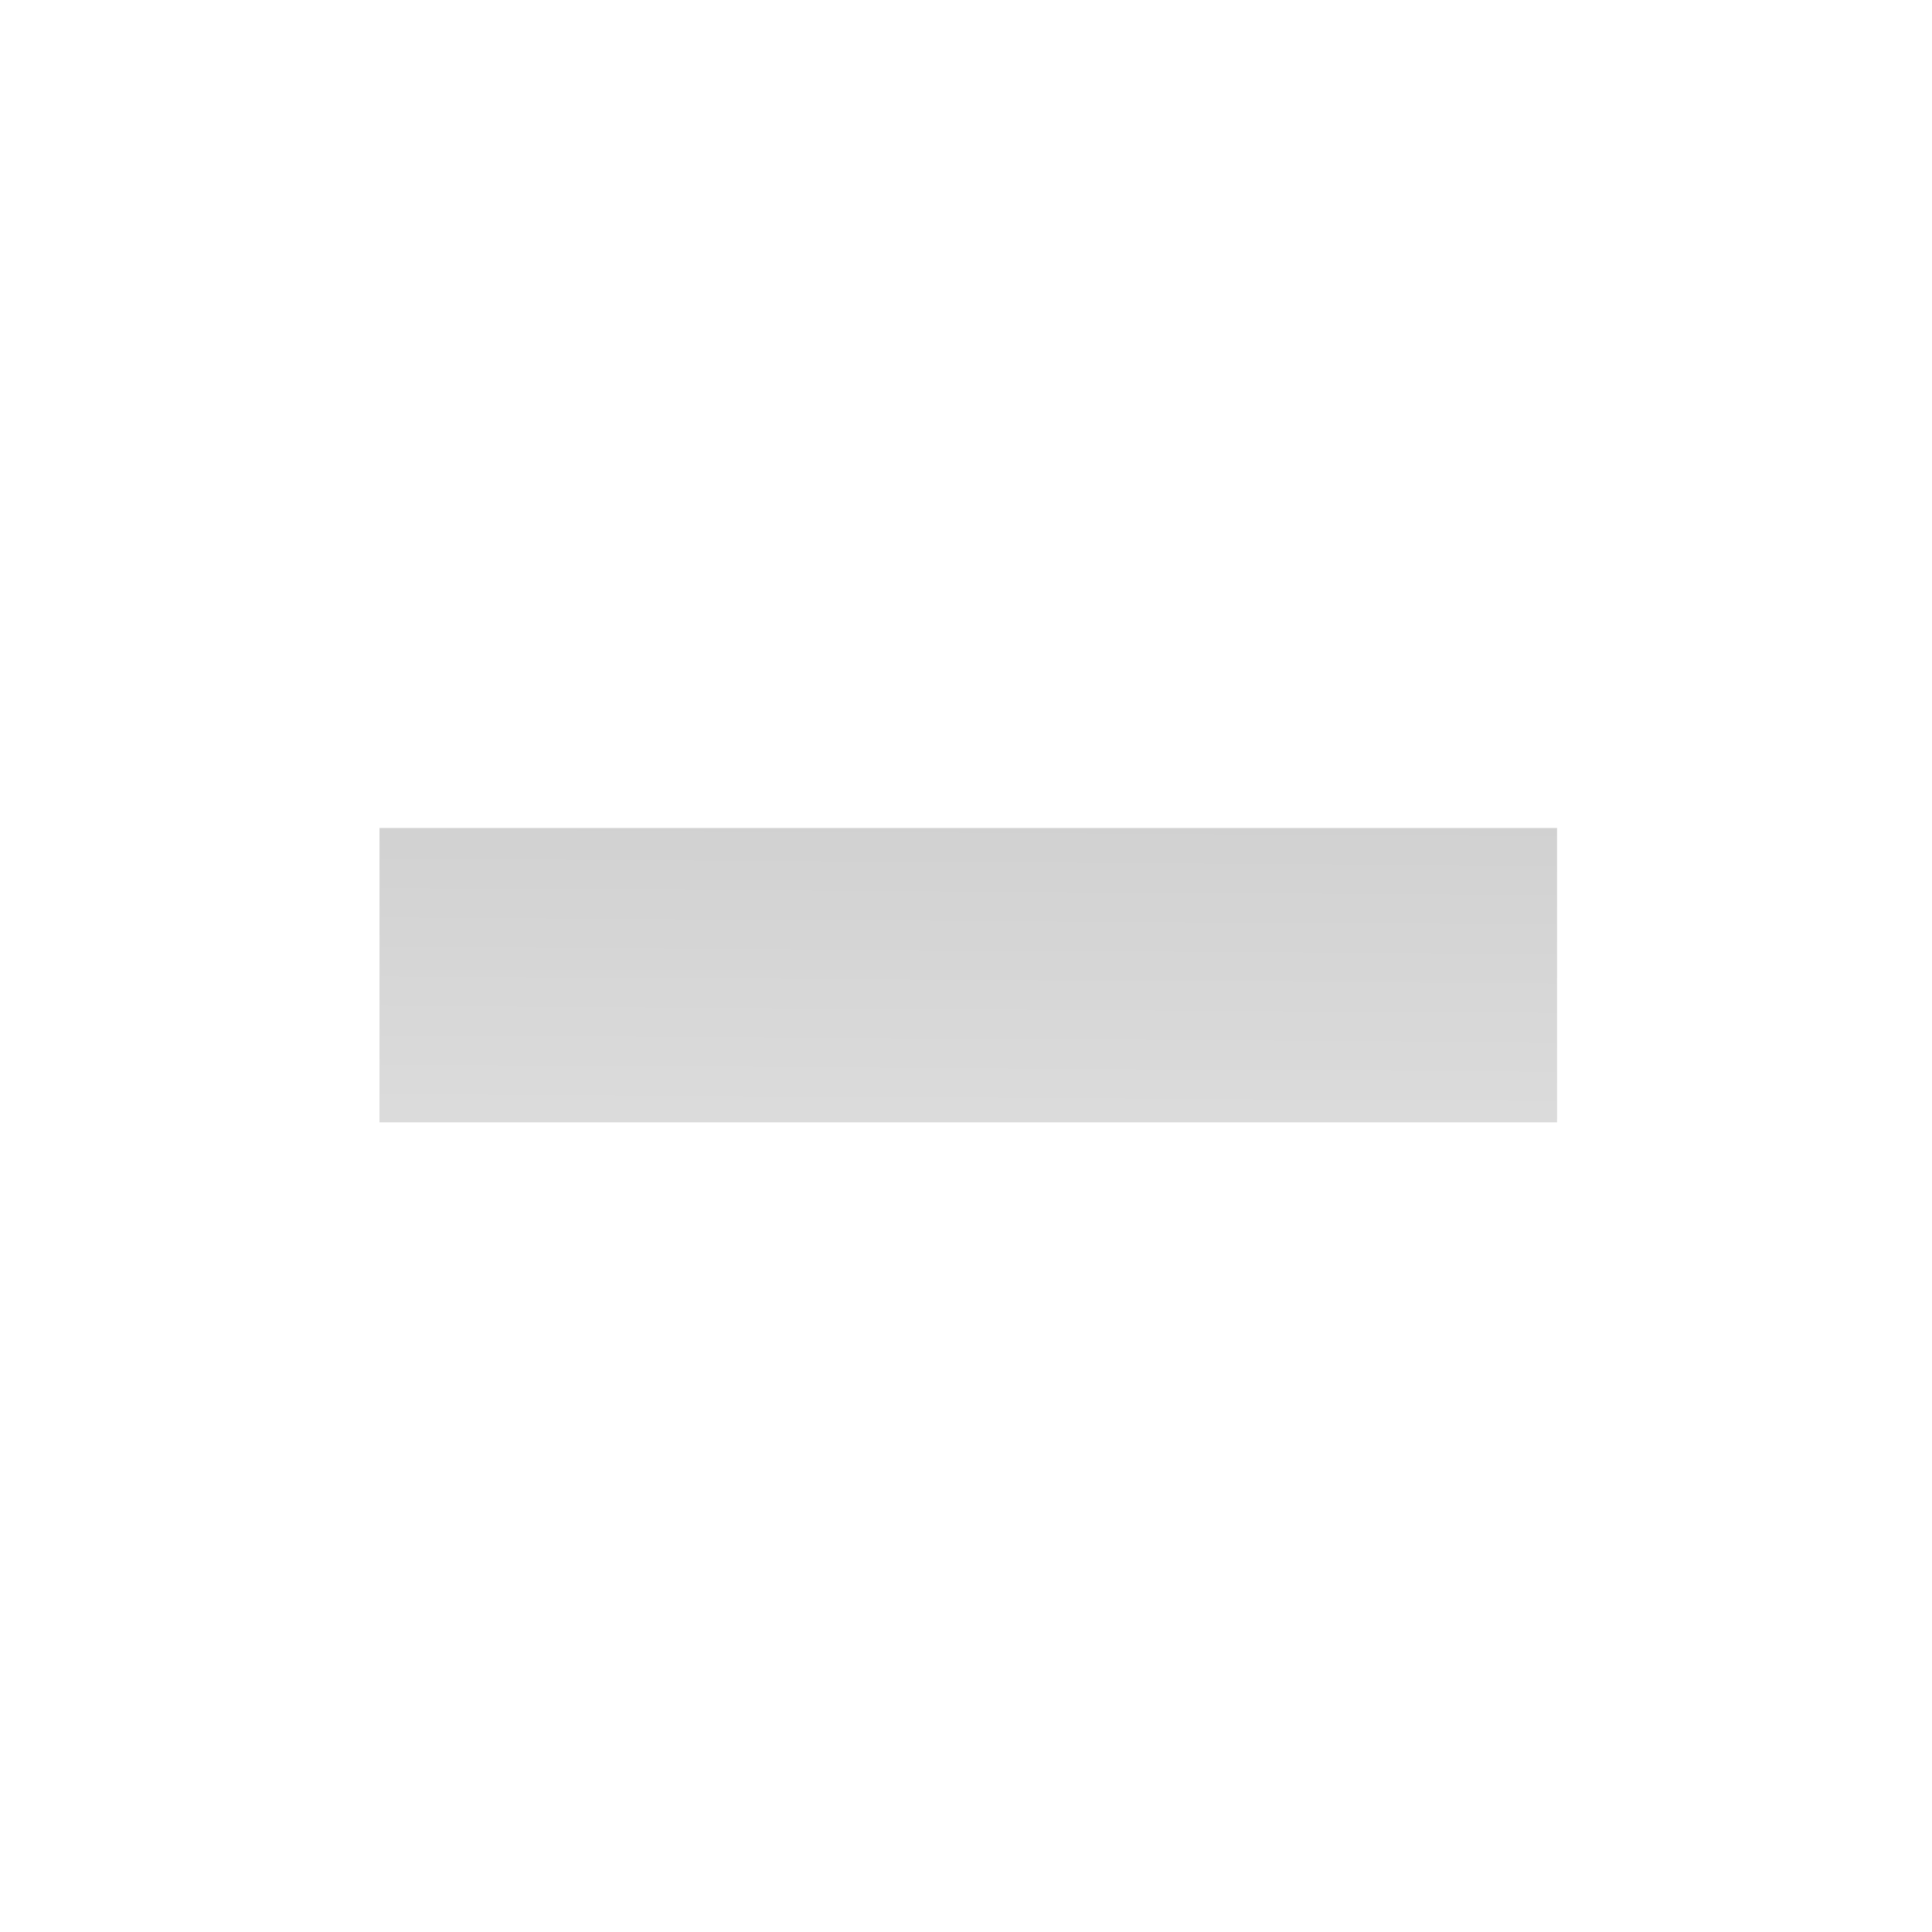
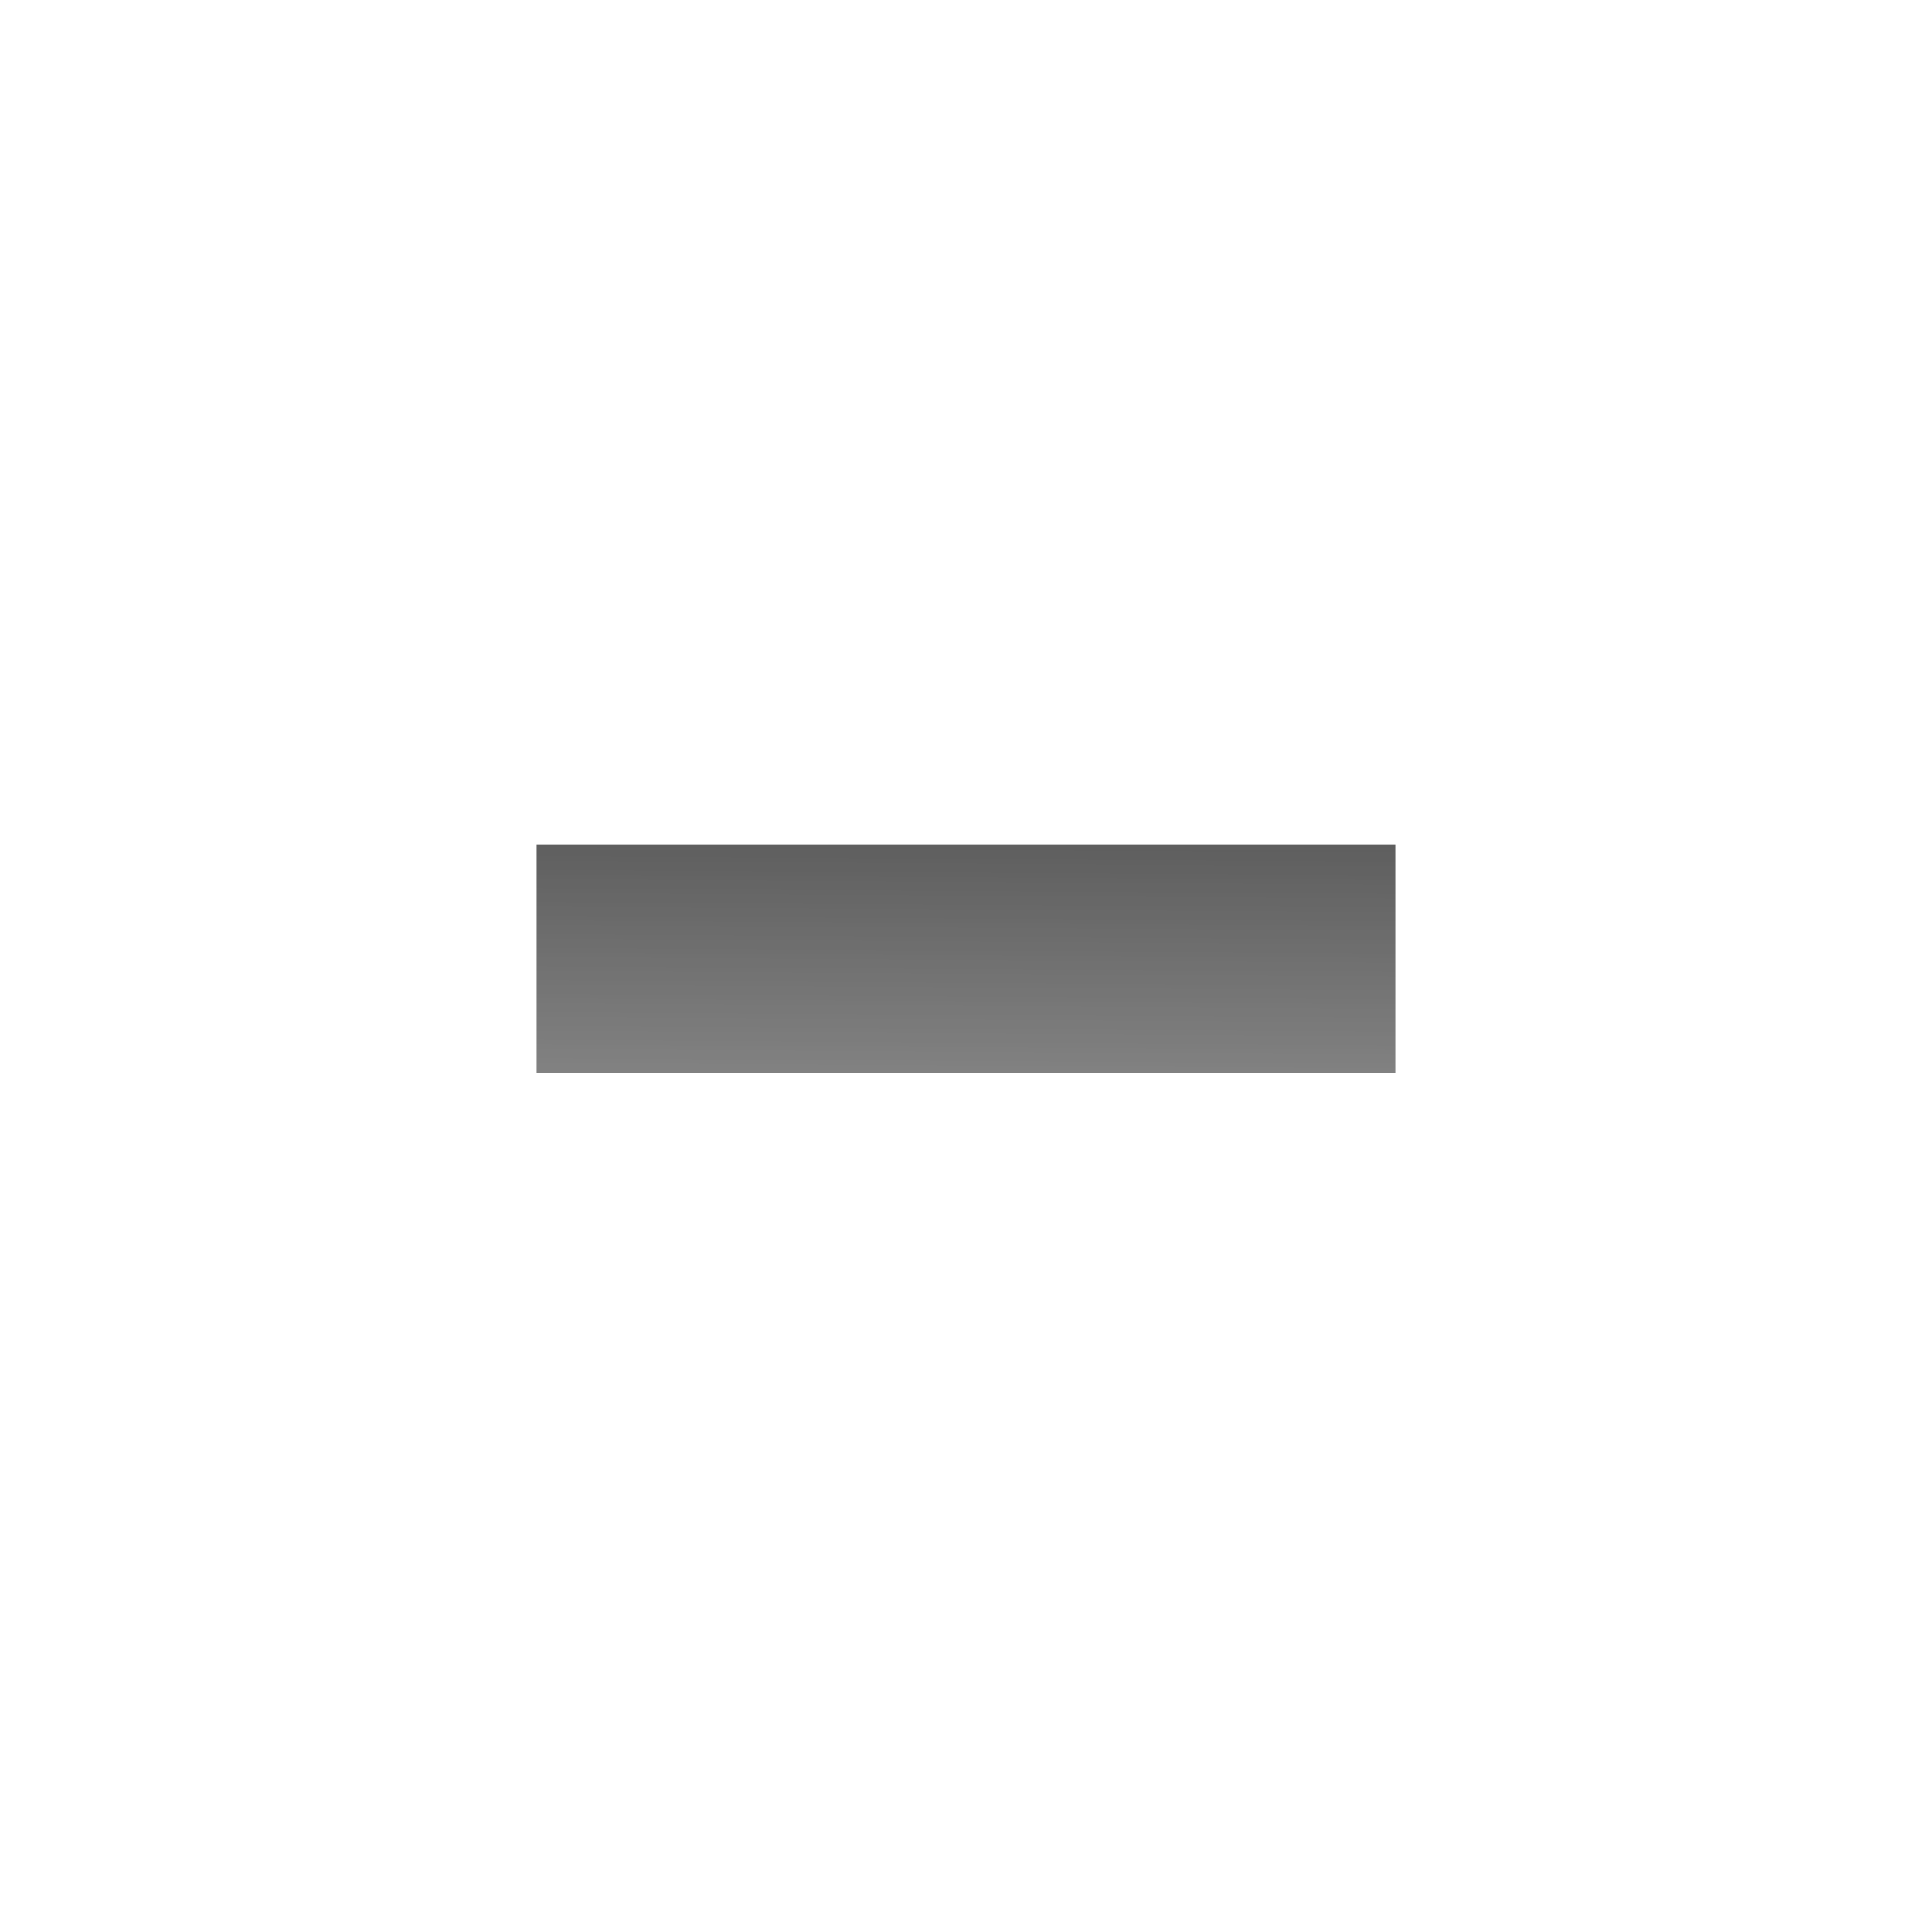
- <svg xmlns="http://www.w3.org/2000/svg" xmlns:xlink="http://www.w3.org/1999/xlink" width="14" height="14" version="1.1" style="enable-background:new" id="svg8">
+ <svg xmlns="http://www.w3.org/2000/svg" xmlns:xlink="http://www.w3.org/1999/xlink" width="18" height="18" version="1.1" style="enable-background:new" id="svg8">
  <defs id="defs12">
-     <linearGradient x1="6.931" y1="7.844" x2="11.17" y2="12.083" id="linearGradient2388" xlink:href="#linearGradient3587-6-5" gradientUnits="userSpaceOnUse" gradientTransform="matrix(0.7542472,0.7542472,-0.7542472,0.7542472,9.279691,-7.449341)" />
+     <linearGradient id="linearGradient4507">
+       <stop offset="0" style="stop-color:#fafafa;stop-opacity:0.855" id="stop4503" />
+       <stop offset="1" style="stop-color:#646464;stop-opacity:1" id="stop4505" />
+     </linearGradient>
    <linearGradient id="linearGradient3587-6-5">
+       <stop offset="0" style="stop-color:#000000;stop-opacity:1" id="stop4498" />
+       <stop offset="1" style="stop-color:#646464;stop-opacity:1" id="stop4500" />
+     </linearGradient>
+     <linearGradient x1="6.931" y1="7.844" x2="11.17" y2="12.083" id="linearGradient2388" xlink:href="#linearGradient3587-6-5-0" gradientUnits="userSpaceOnUse" gradientTransform="matrix(0.7542472,0.7542472,-0.7542472,0.7542472,9.279691,-7.449341)" />
+     <linearGradient id="linearGradient3587-6-5-0">
      <stop id="stop3589-9-2" style="stop-color:#000000;stop-opacity:1" offset="0" />
      <stop id="stop3591-7-4" style="stop-color:#646464;stop-opacity:1" offset="1" />
    </linearGradient>
-     <linearGradient x1="7.08" y1="7.694" x2="11.318" y2="11.932" id="linearGradient2388-5" xlink:href="#linearGradient3587-6-5" gradientUnits="userSpaceOnUse" gradientTransform="matrix(0.7542472,0.7542472,-0.7542472,0.7542472,9.279408,-7.449363)" />
-     <linearGradient x1="6.931" y1="7.844" x2="11.17" y2="12.083" id="linearGradient2388-8" xlink:href="#linearGradient3587-6-5" gradientUnits="userSpaceOnUse" gradientTransform="matrix(0.7542472,0.7542472,-0.7542472,0.7542472,9.279408,-7.449363)" />
-     <linearGradient x1="7.08" y1="7.694" x2="11.318" y2="11.932" id="linearGradient2388-0" xlink:href="#linearGradient2402" gradientUnits="userSpaceOnUse" gradientTransform="rotate(45,12.02477,7.565117)" />
-     <linearGradient id="linearGradient2402">
-       <stop id="stop2404" style="stop-color:#4d86b2;stop-opacity:1" offset="0" />
-       <stop id="stop2406" style="stop-color:#8ab9dd;stop-opacity:1" offset="1" />
-     </linearGradient>
-     <linearGradient xlink:href="#linearGradient3587-6-5" id="linearGradient4152" x1="7.676" y1="1040.398" x2="7.666" y2="1042.292" gradientUnits="userSpaceOnUse" gradientTransform="matrix(1.958857,0,0,2.252685,-8.256764,-2338.827)" />
+     <linearGradient x1="7.08" y1="7.694" x2="11.318" y2="11.932" id="linearGradient2388-5" xlink:href="#linearGradient4507" gradientUnits="userSpaceOnUse" gradientTransform="matrix(0.7515854,0.7568997,-0.7568997,0.7515854,31.8217,-5.317321)" />
+     <linearGradient x1="6.931" y1="7.844" x2="11.17" y2="12.083" id="linearGradient2388-9" xlink:href="#linearGradient3587-6-5" gradientUnits="userSpaceOnUse" gradientTransform="matrix(0.7542472,0.7542472,-0.7542472,0.7542472,-13.23212,-10.31706)" />
+     <linearGradient xlink:href="#linearGradient3587-6-5" id="linearGradient4152" x1="7.676" y1="1040.398" x2="7.666" y2="1042.292" gradientUnits="userSpaceOnUse" gradientTransform="matrix(1.836428,0,0,2.252685,-5.318841,-2336.961)" />
  </defs>
-   <rect style="opacity:0.2;fill:url(#linearGradient4152);fill-opacity:1;fill-rule:evenodd;stroke:none;stroke-width:1.067px;stroke-linecap:butt;stroke-linejoin:miter;stroke-opacity:1" id="rect3336" width="8.533" height="2.133" x="2.75" y="6" />
+   <rect style="opacity:0.7;fill:url(#linearGradient4152);fill-opacity:1;fill-rule:evenodd;stroke:none;stroke-width:1.033px;stroke-linecap:butt;stroke-linejoin:miter;stroke-opacity:1;enable-background:new" id="rect3336" width="8" height="2.133" x="5" y="7.867" />
</svg>
